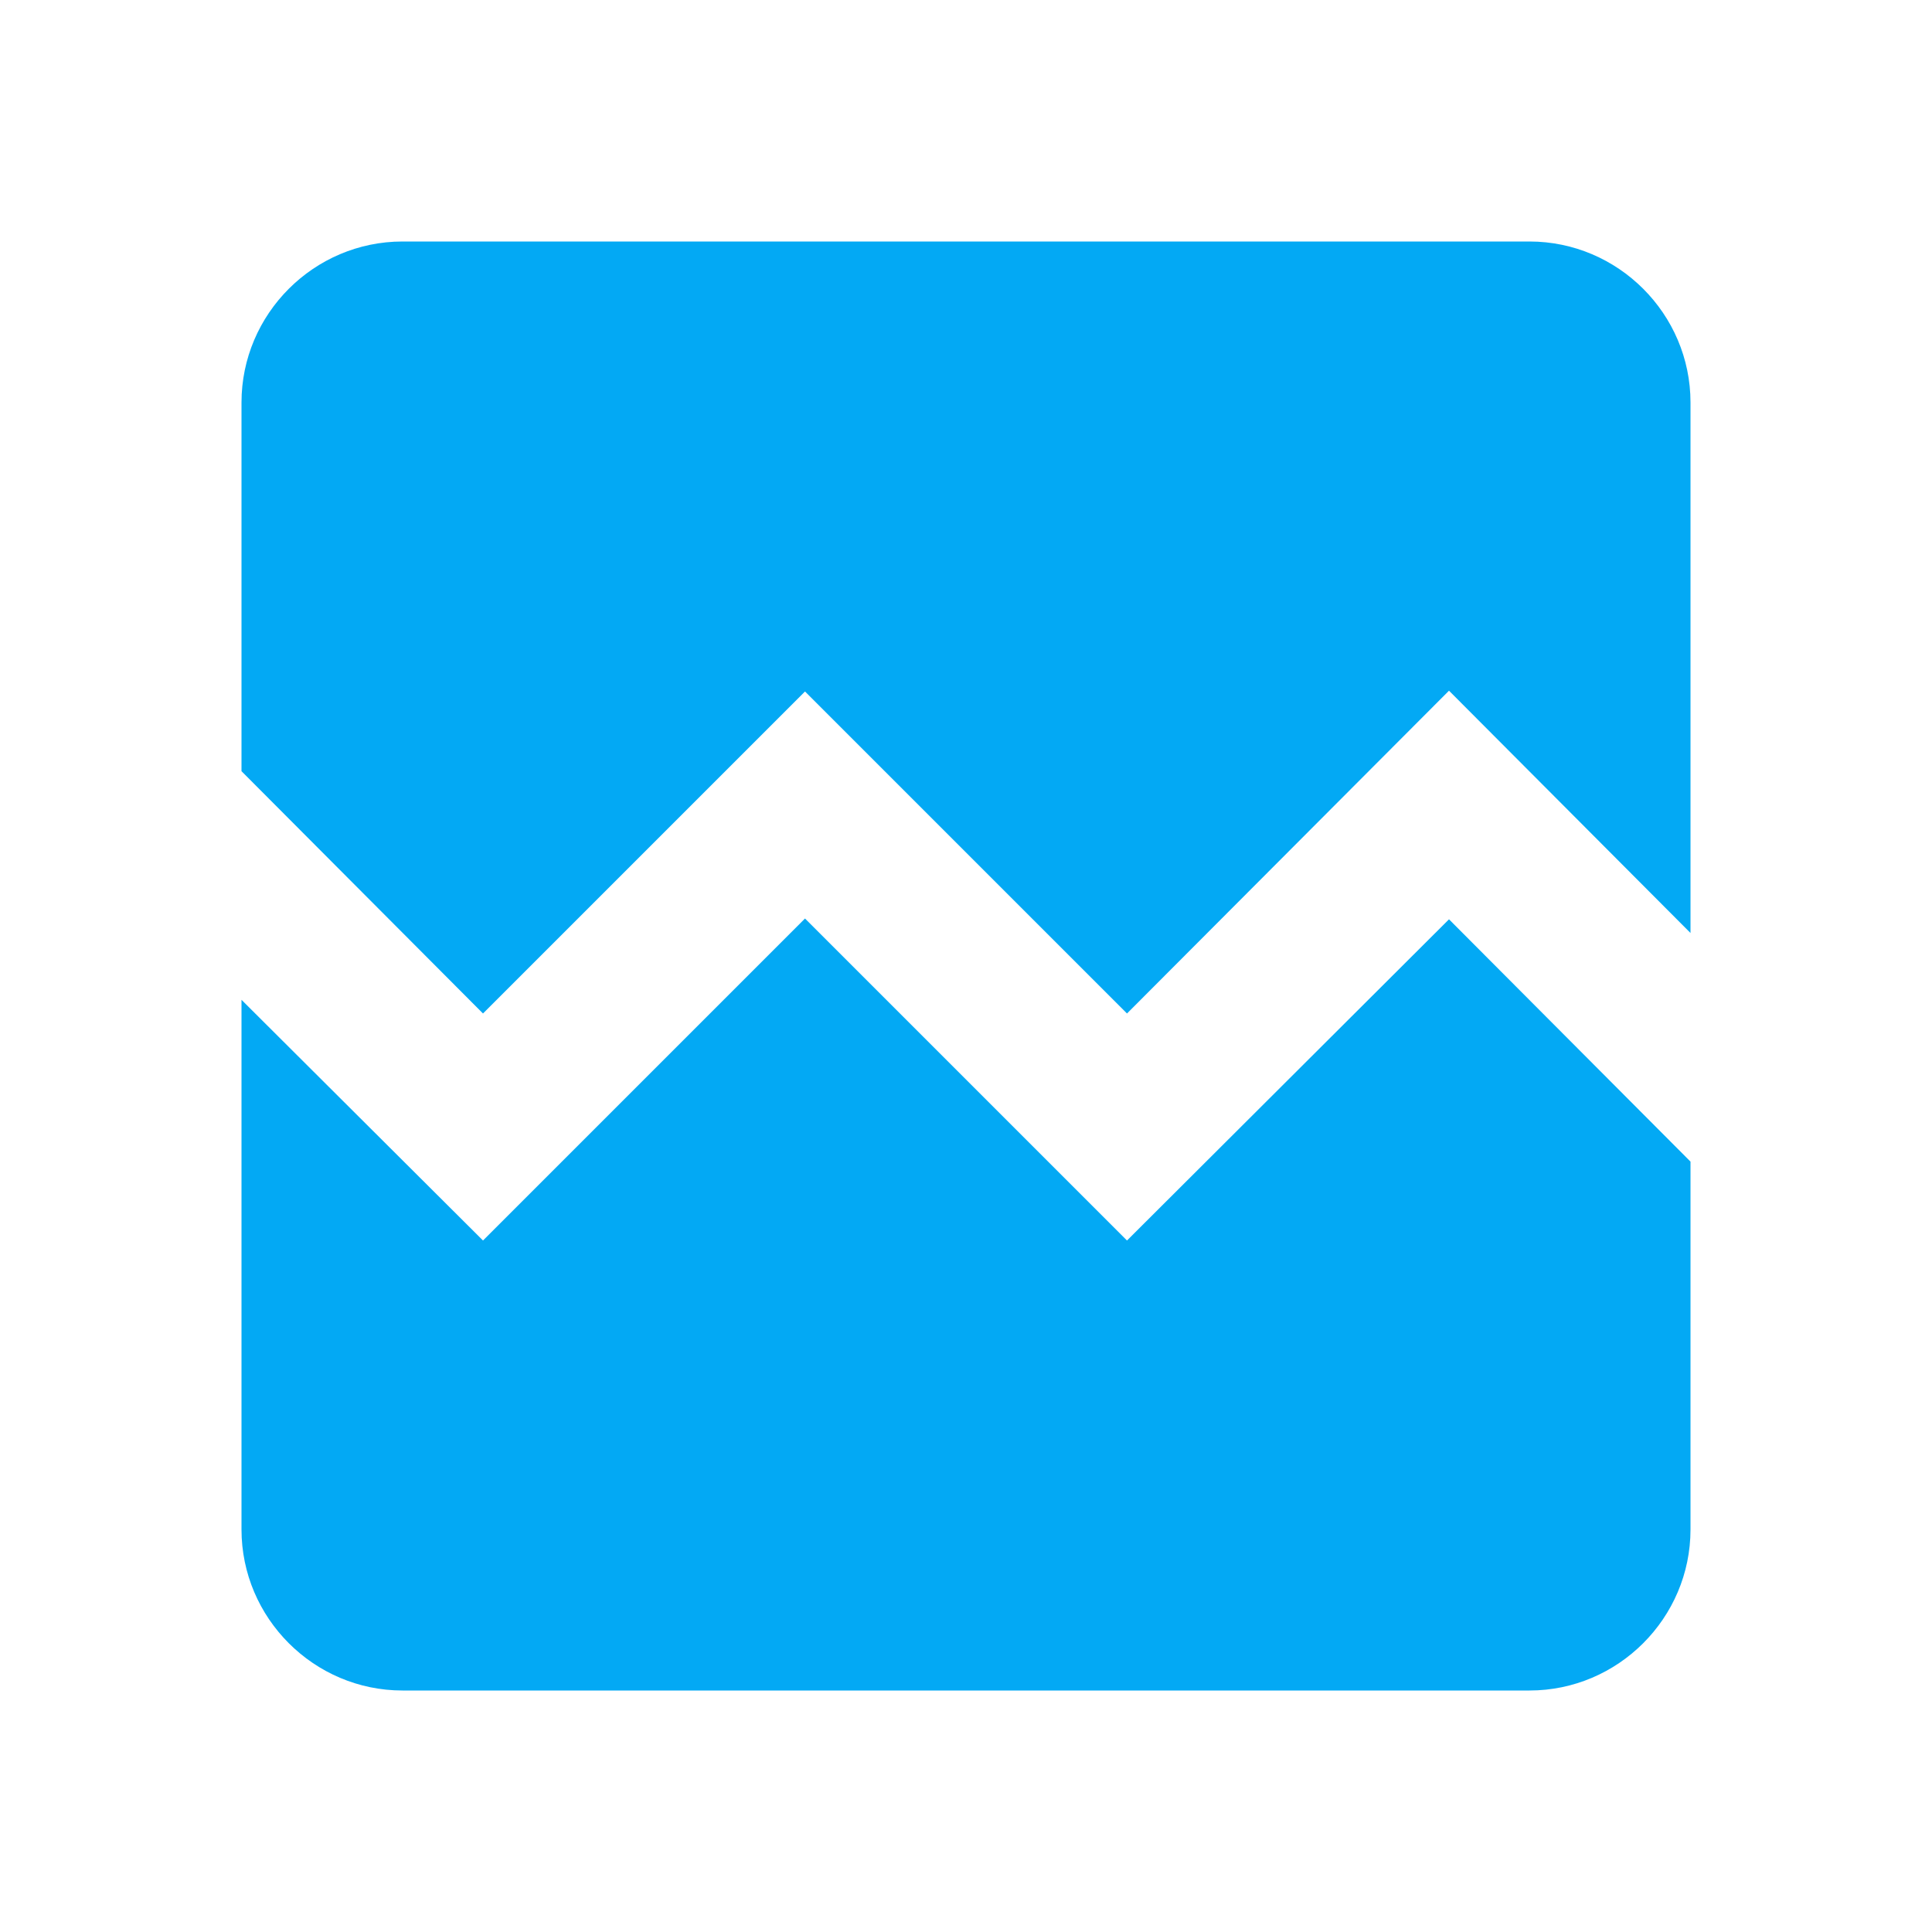
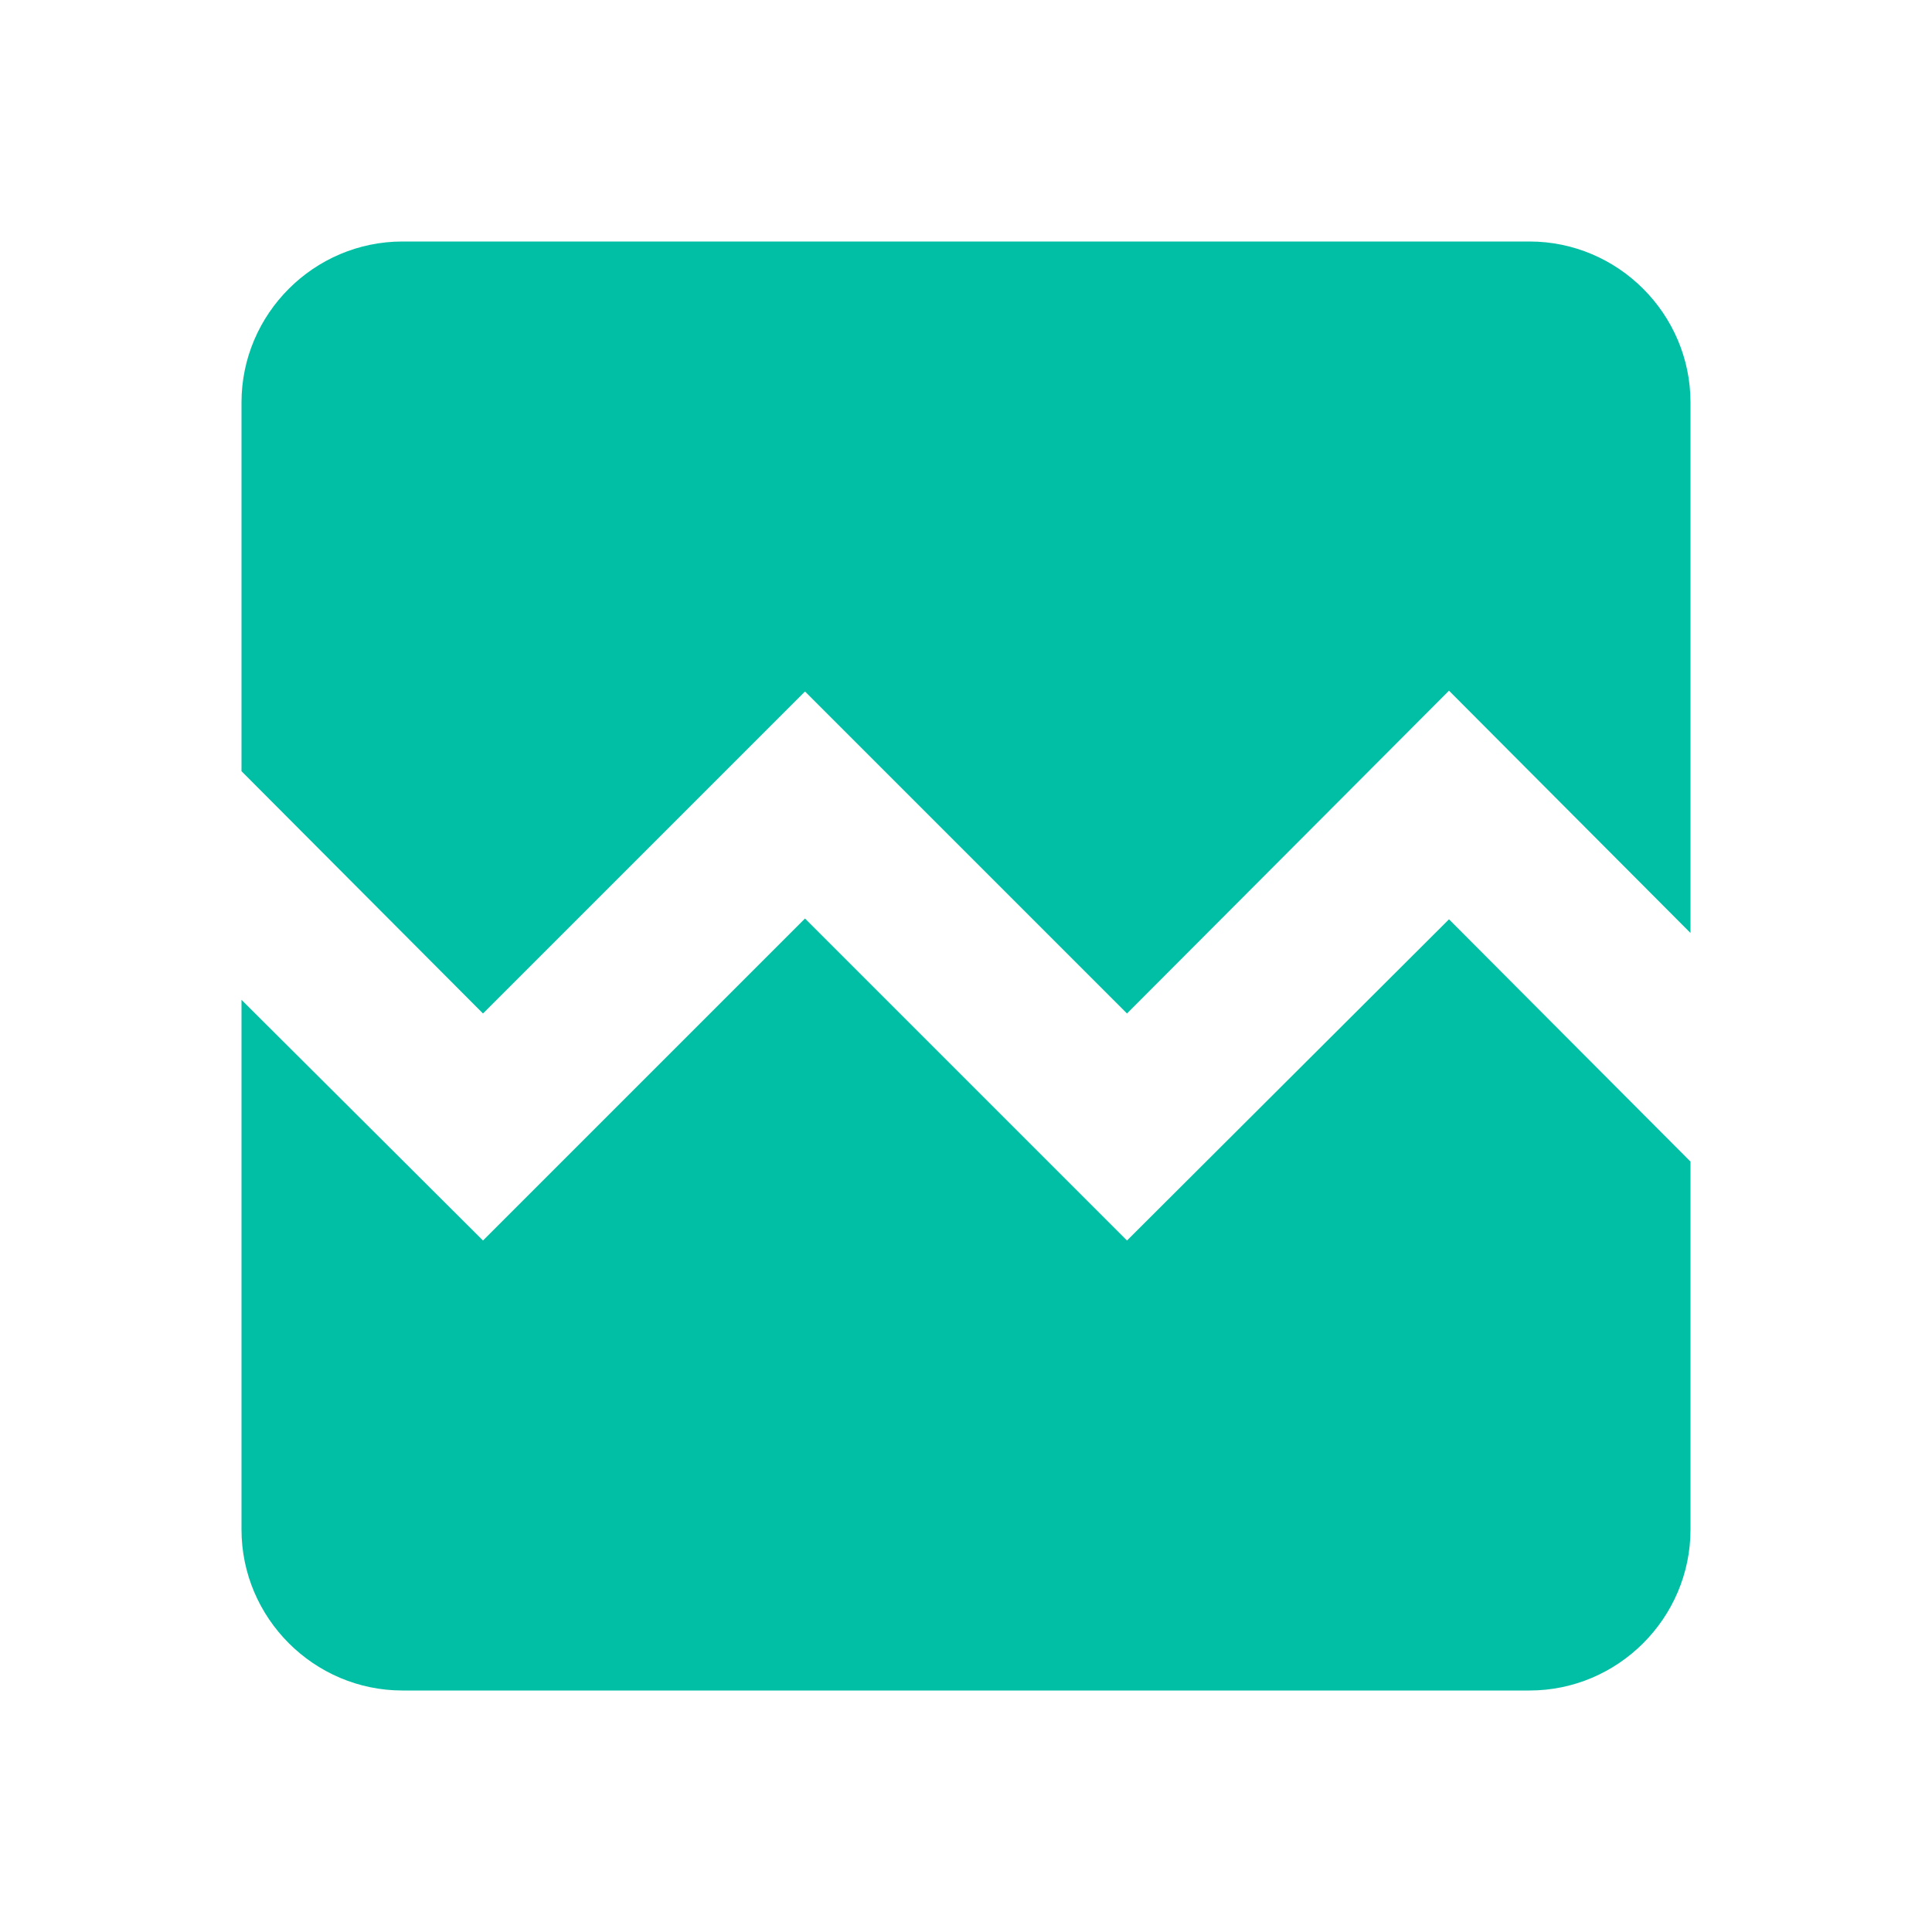
- <svg xmlns="http://www.w3.org/2000/svg" fill="#03a9f4" height="48" viewBox="0 0 24 24" width="48">
+ <svg xmlns="http://www.w3.org/2000/svg" fill="#00bfa5" height="48" viewBox="0 0 24 24" width="48">
  <path d="M0 0h24v24H0zm0 0h24v24H0zm21 19c0 1.1-.9 2-2 2H5c-1.1 0-2-.9-2-2V5c0-1.1.9-2 2-2h14c1.1 0 2 .9 2 2" fill="none" />
  <path d="M0 0h24v24H0z" fill="none" />
  <path d="M21 5v6.59l-3-3.01-4 4.01-4-4-4 4-3-3.01V5c0-1.1.9-2 2-2h14c1.1 0 2 .9 2 2zm-3 6.42l3 3.01V19c0 1.1-.9 2-2 2H5c-1.1 0-2-.9-2-2v-6.58l3 2.99 4-4 4 4 4-3.99z" />
</svg>
